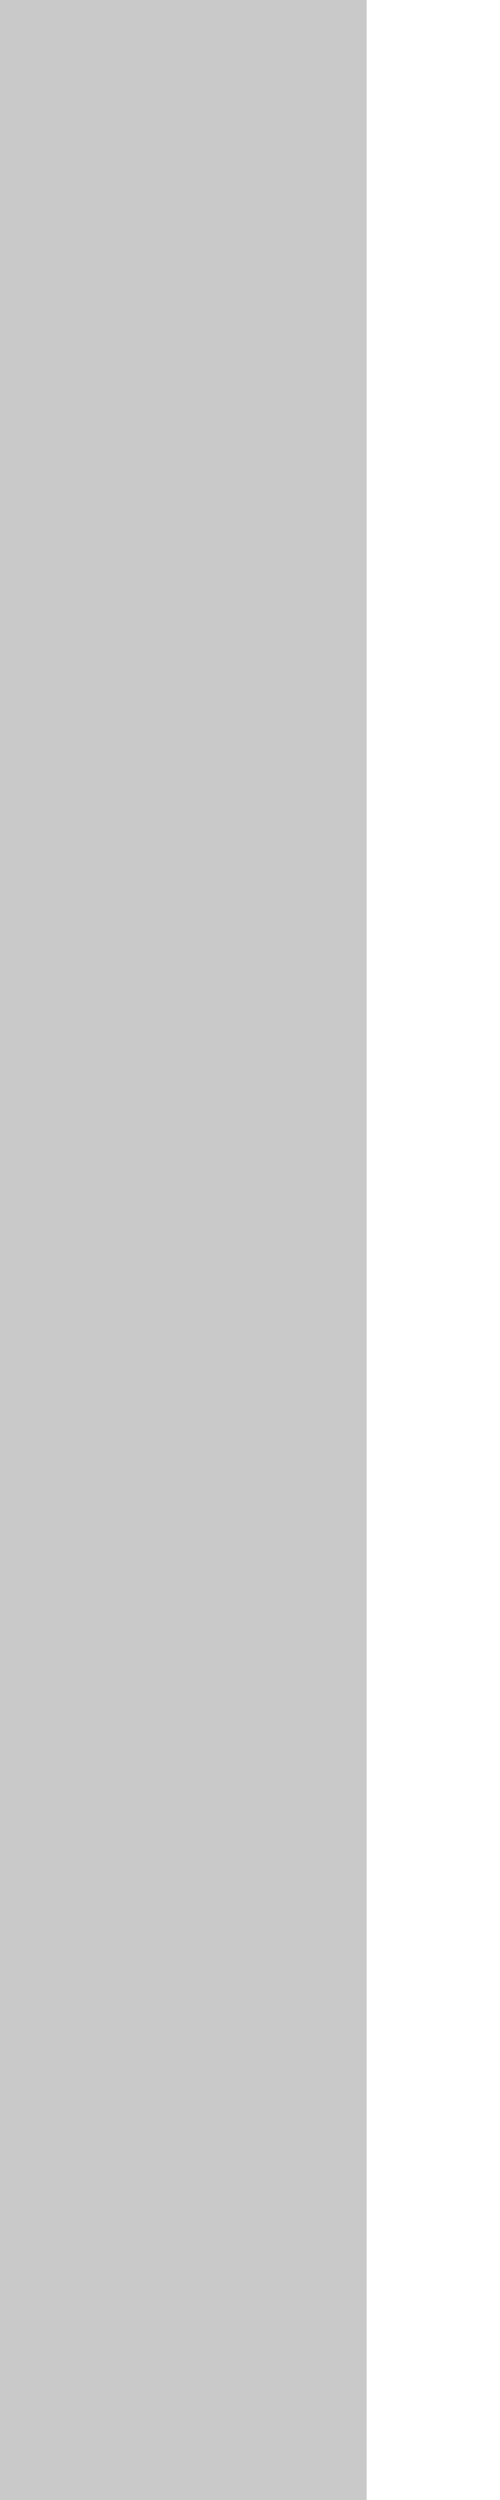
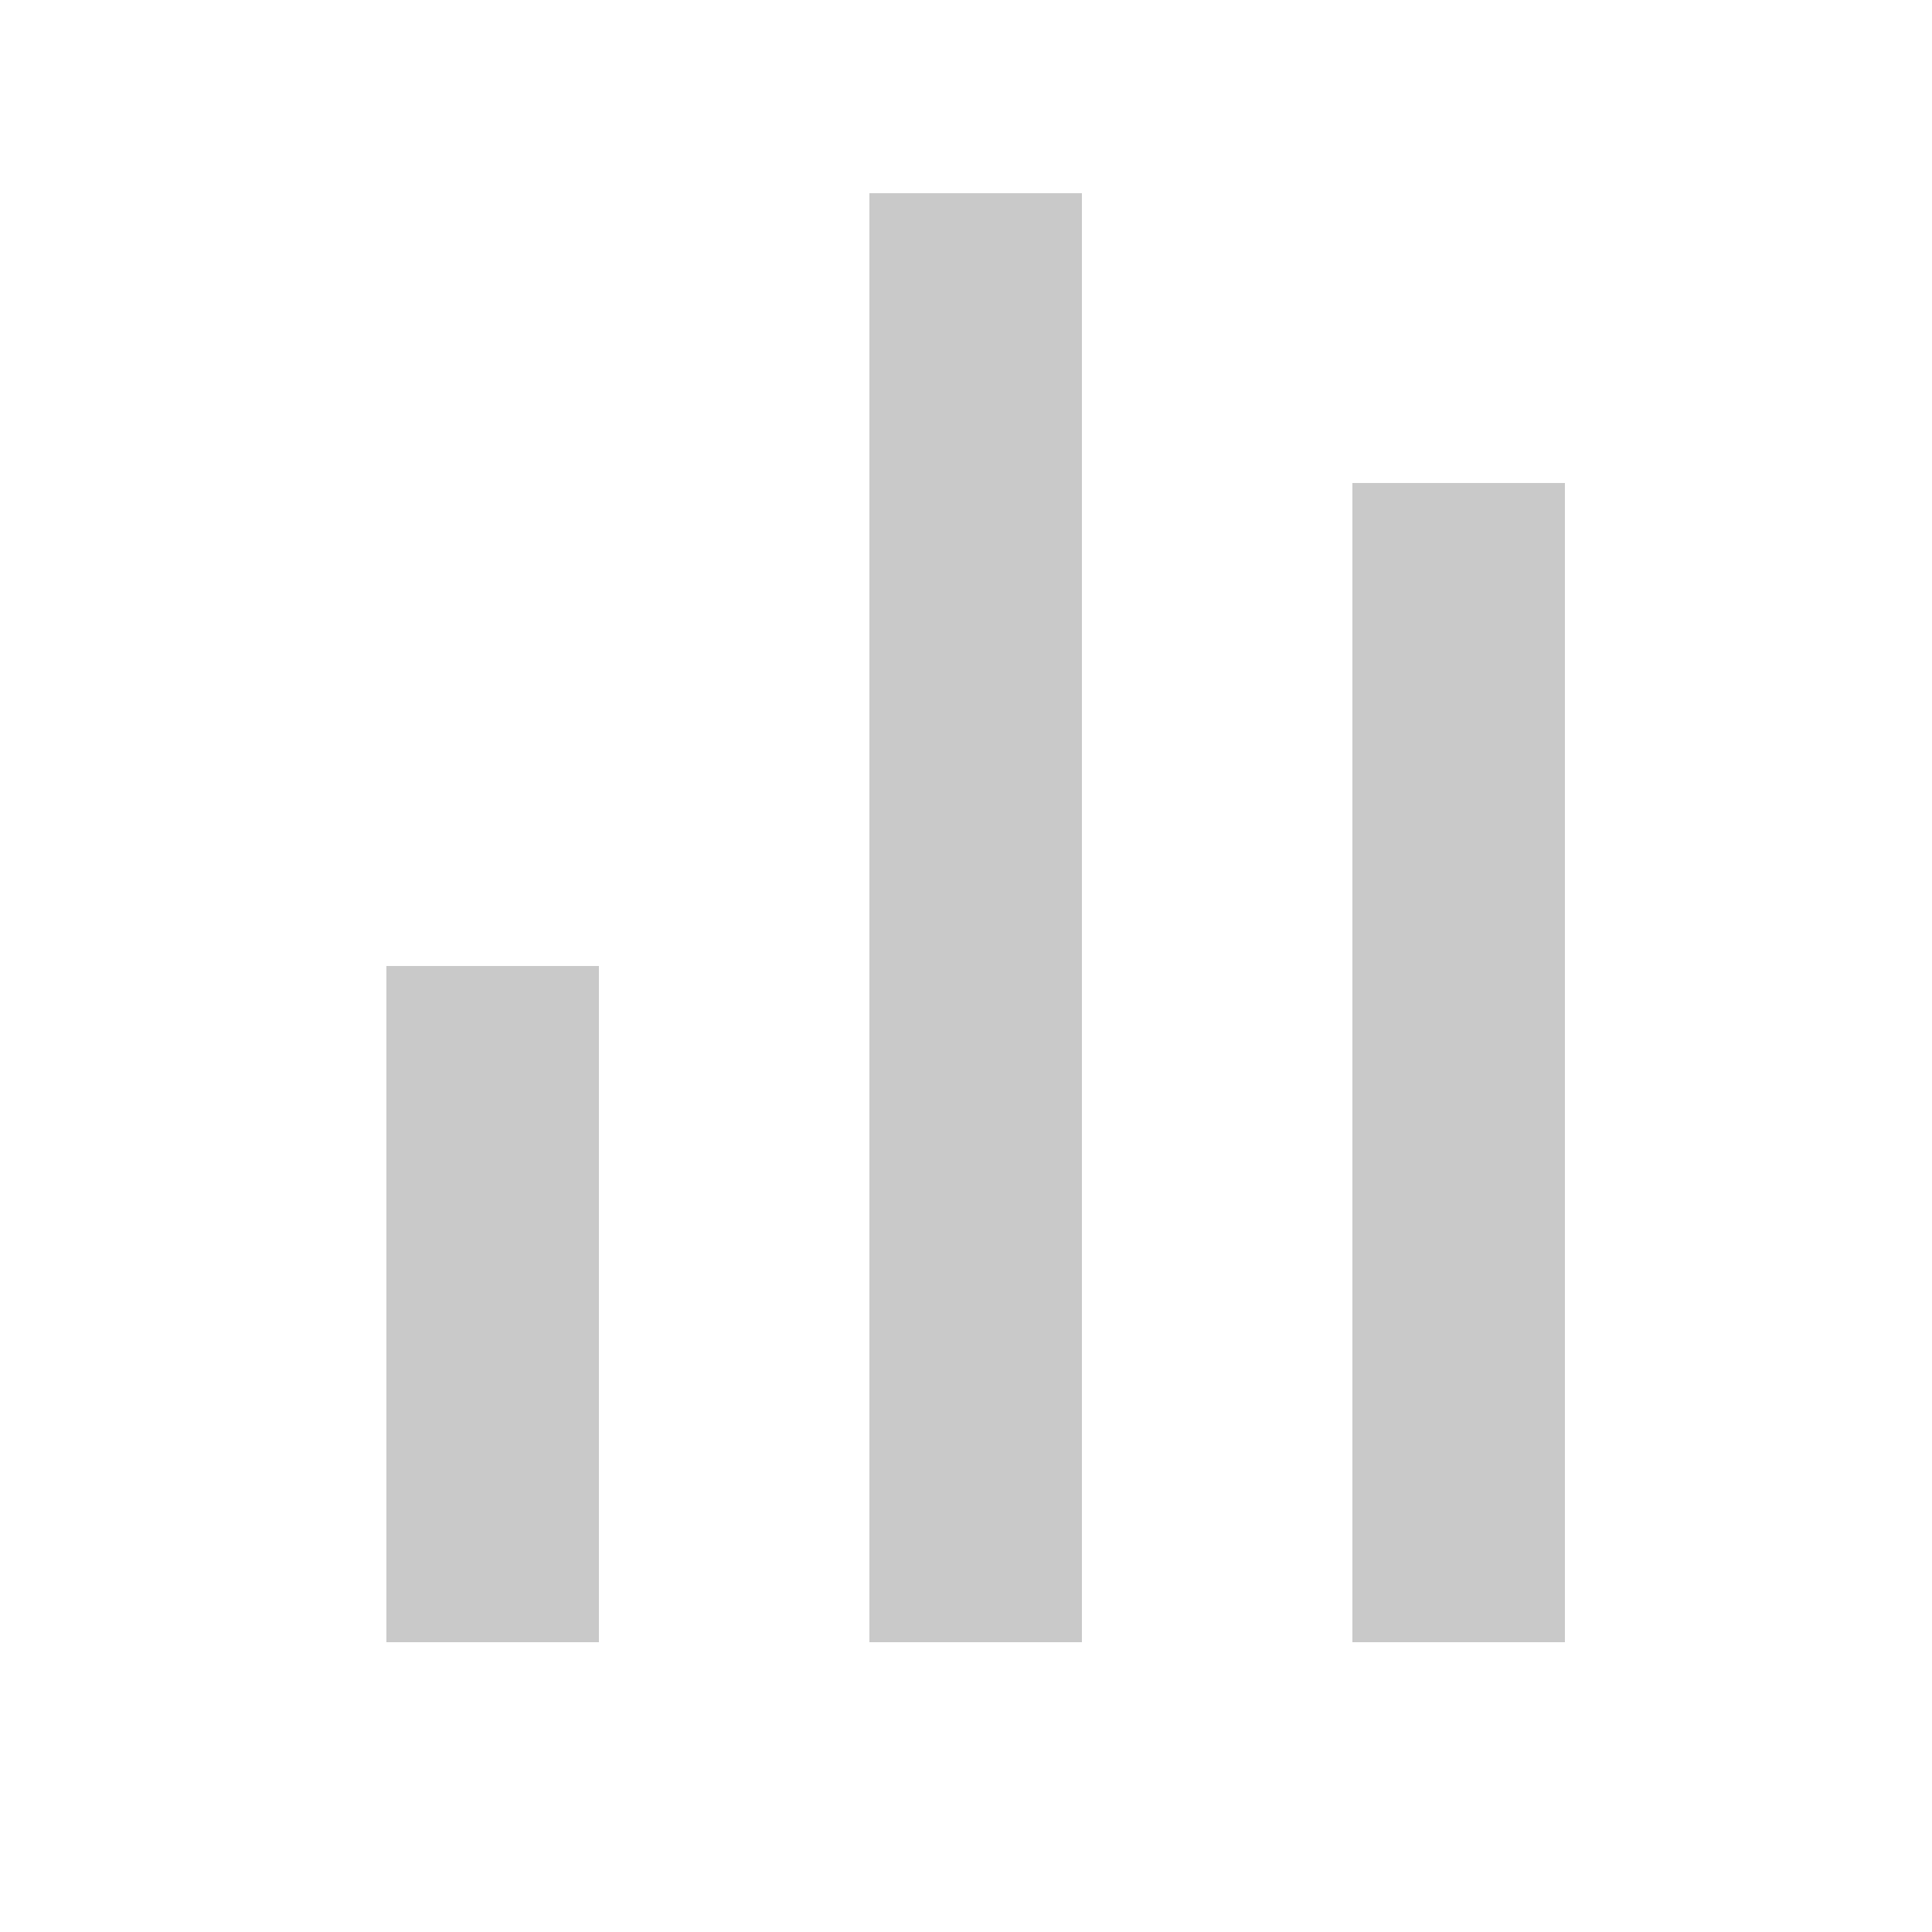
- <svg xmlns="http://www.w3.org/2000/svg" width="3" height="15" viewBox="0 0 3 15" fill="none">
-   <path fill-rule="evenodd" clip-rule="evenodd" d="M1.2815e-05 15L1.21593e-05 9.6165e-08L2.2 0L2.2 15L1.2815e-05 15Z" fill="#C9C9C9" />
+ <svg xmlns="http://www.w3.org/2000/svg" width="20" height="20" viewBox="0 0 20 20" fill="none">
+   <line x1="5.1" y1="10" x2="5.1" y2="17" stroke="#C9C9C9" stroke-width="2.2" />
+   <line x1="10.1" y1="2" x2="10.1" y2="17" stroke="#C9C9C9" stroke-width="2.2" />
+   <line x1="15.1" y1="5" x2="15.1" y2="17" stroke="#C9C9C9" stroke-width="2.2" />
</svg>
